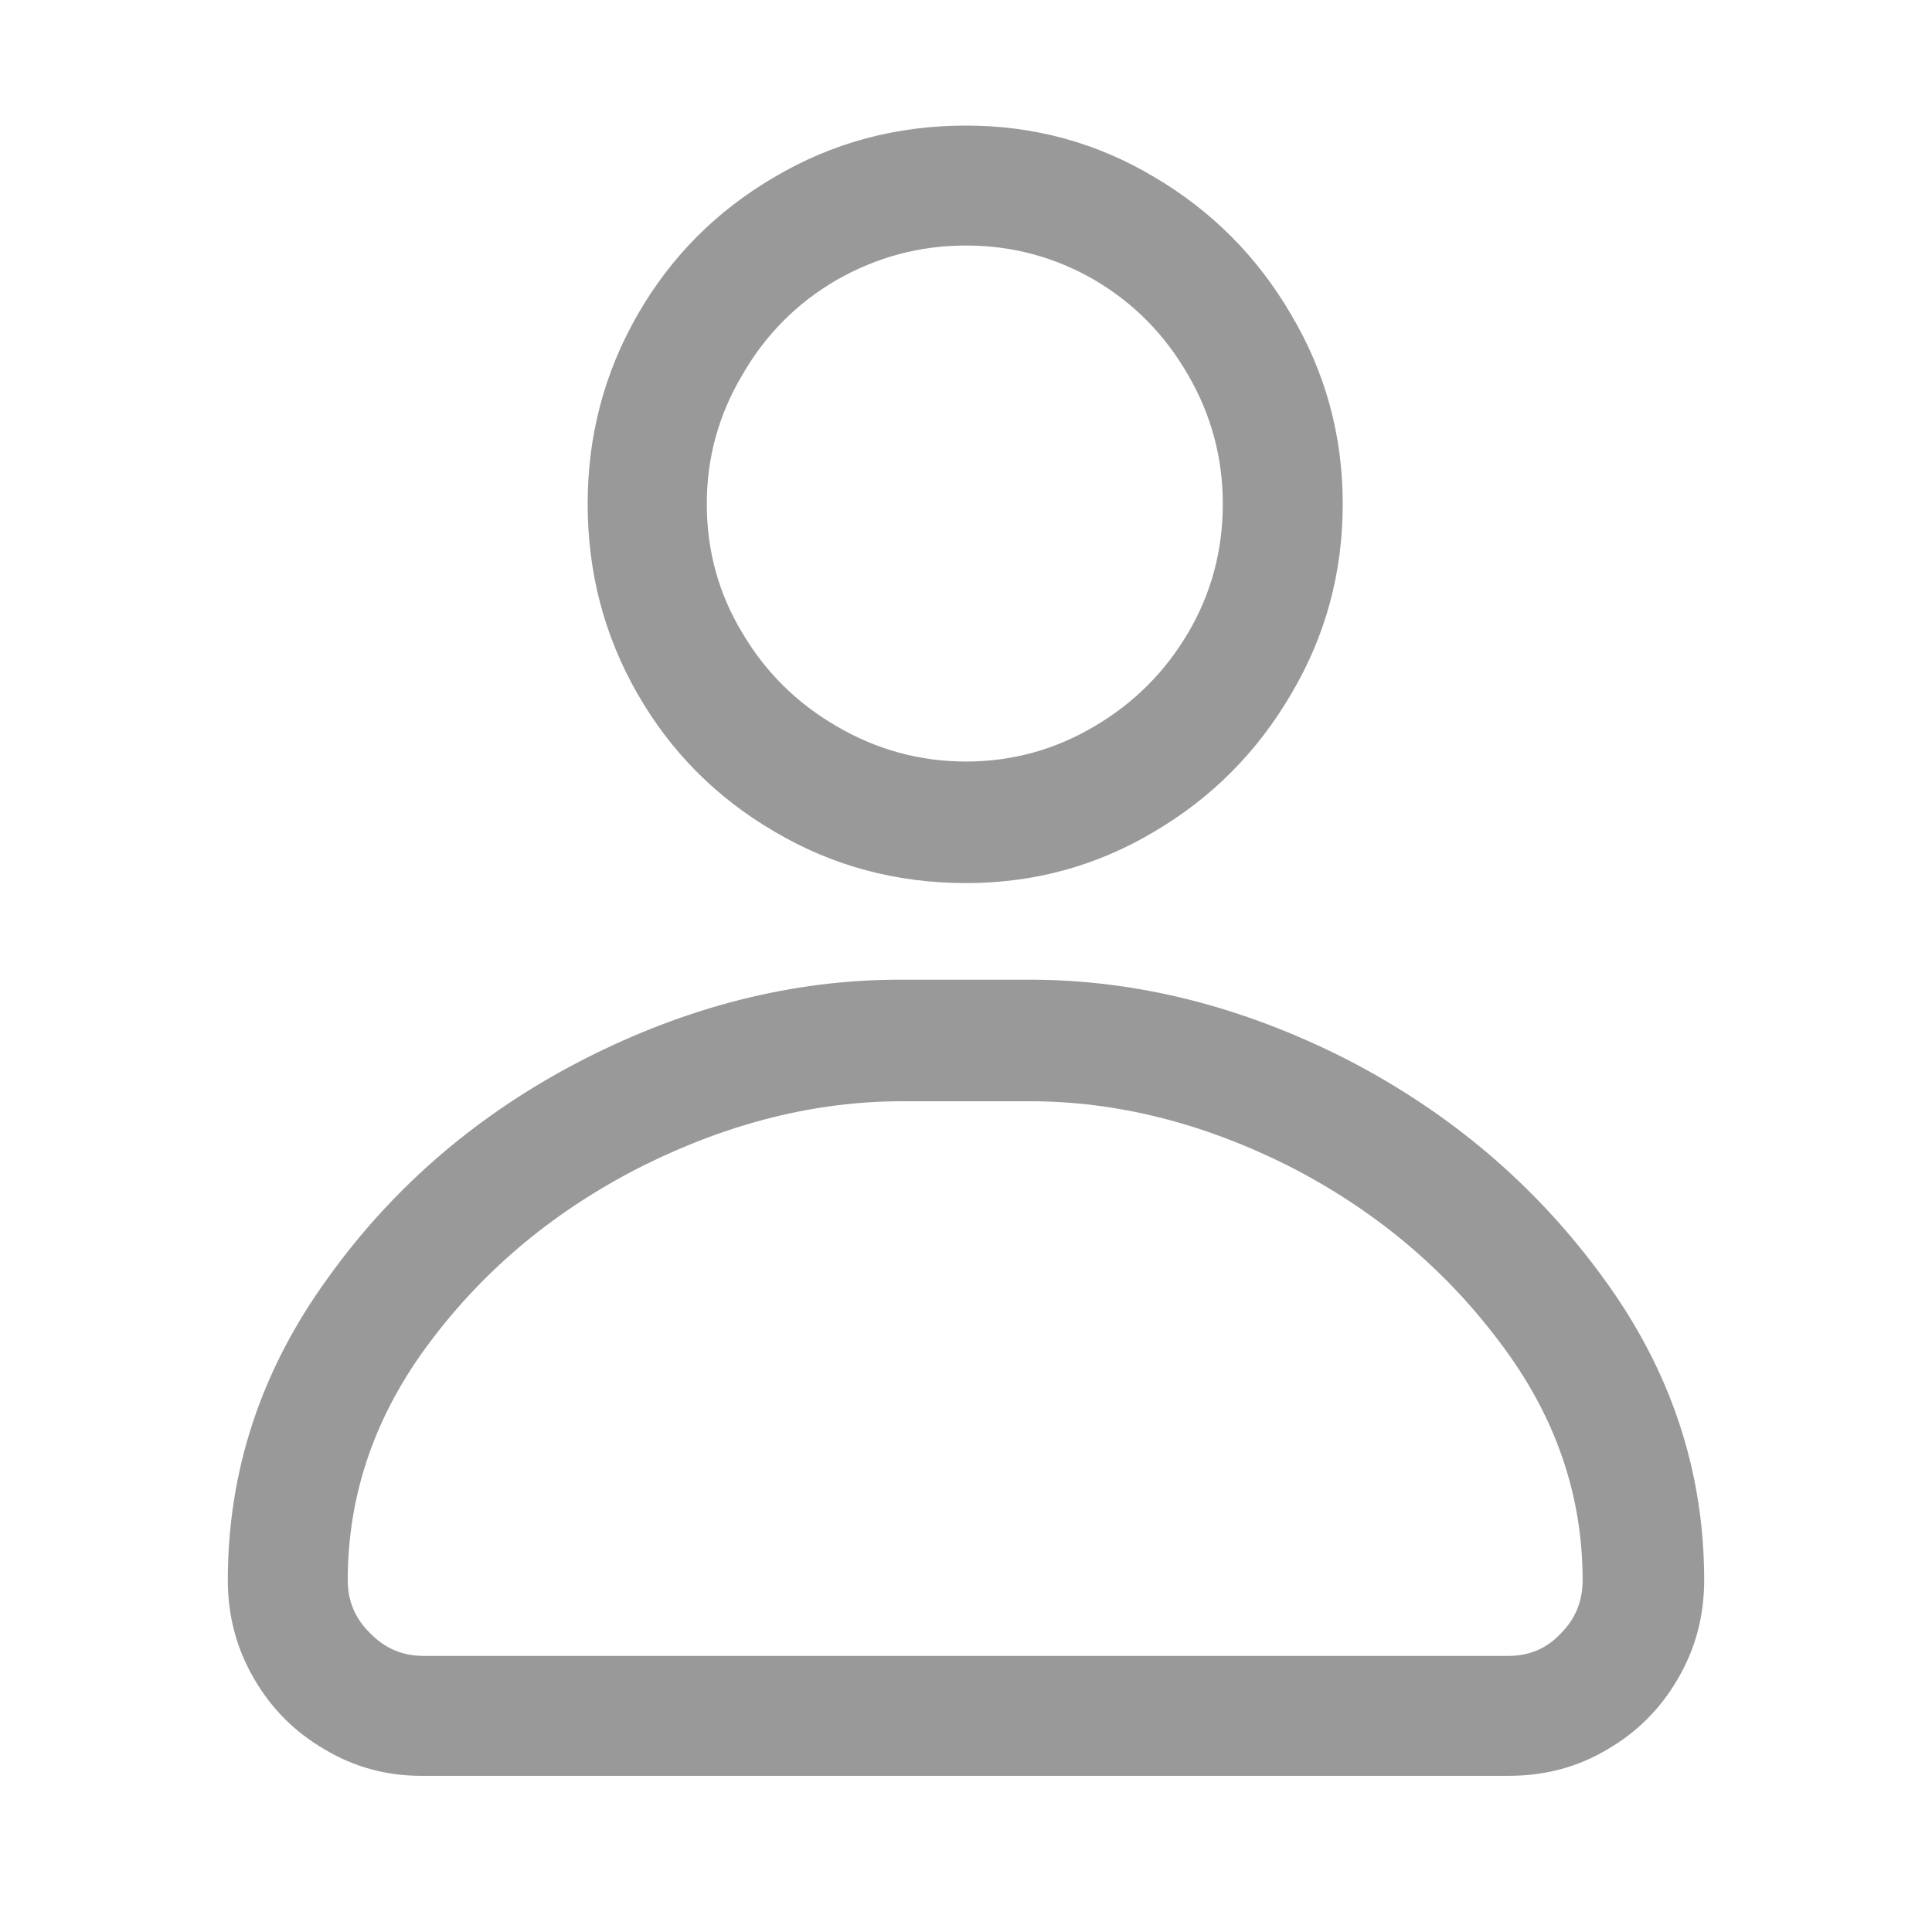
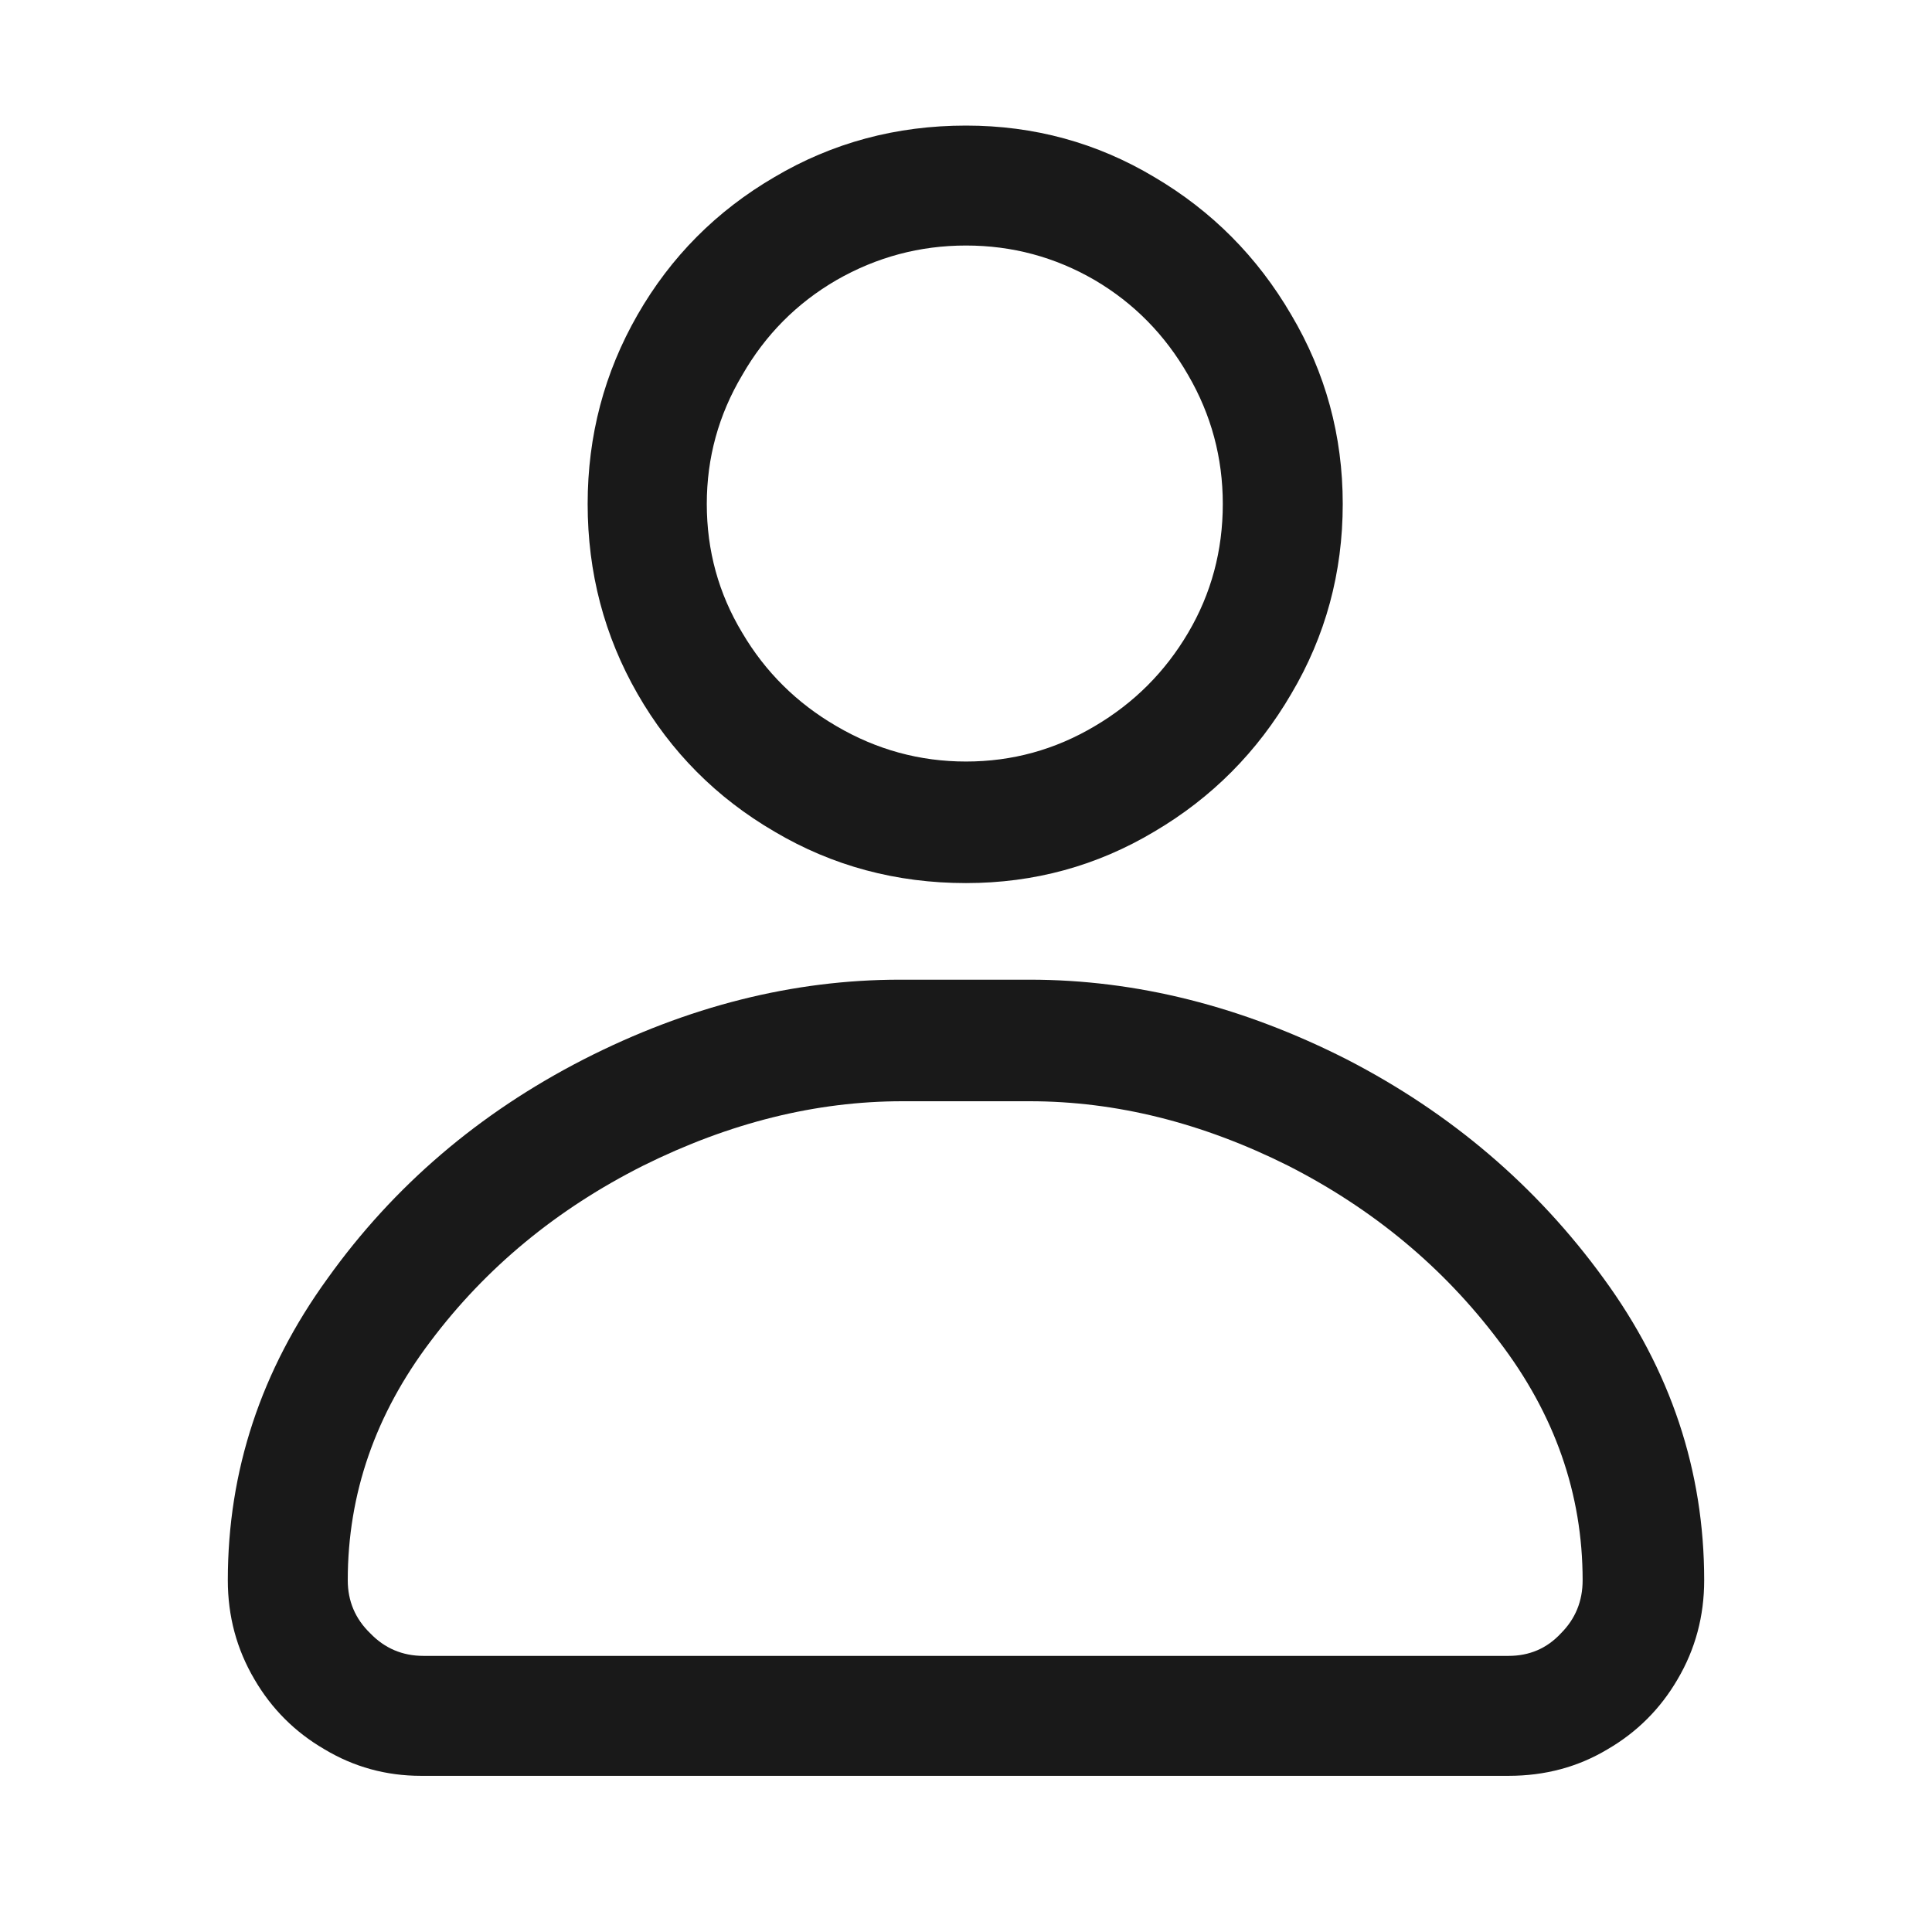
<svg xmlns="http://www.w3.org/2000/svg" width="24" height="24">
  <rect width="24" height="24" opacity="0" />
  <g>
-     <path d="M12 10.97Q13.27 10.97 14.34 10.33Q15.41 9.7 16.04 8.62Q16.68 7.54 16.68 6.26Q16.68 4.99 16.04 3.91Q15.41 2.83 14.34 2.2Q13.27 1.56 12 1.56Q10.7 1.56 9.62 2.2Q8.54 2.83 7.92 3.91Q7.3 4.99 7.3 6.26Q7.3 7.54 7.92 8.62Q8.54 9.7 9.62 10.33Q10.7 10.97 12 10.97ZM12 3.05Q12.86 3.05 13.6 3.48Q14.33 3.91 14.76 4.66Q15.19 5.4 15.19 6.26Q15.19 7.13 14.76 7.86Q14.33 8.59 13.6 9.02Q12.86 9.46 12 9.46Q11.14 9.46 10.39 9.02Q9.65 8.59 9.22 7.86Q8.78 7.13 8.78 6.26Q8.78 5.4 9.22 4.66Q9.65 3.91 10.39 3.48Q11.14 3.05 12 3.05ZM18.74 22.06Q19.42 22.06 19.97 21.73Q20.52 21.41 20.84 20.86Q21.17 20.3 21.17 19.63Q21.17 17.59 19.92 15.88Q18.67 14.16 16.73 13.16Q14.78 12.17 12.79 12.17L11.18 12.17Q9.19 12.17 7.25 13.16Q5.3 14.16 4.07 15.88Q2.83 17.59 2.83 19.63Q2.83 20.3 3.16 20.86Q3.48 21.41 4.03 21.73Q4.58 22.06 5.23 22.06L18.74 22.06ZM12.79 13.68Q14.4 13.68 16 14.48Q17.59 15.29 18.62 16.66Q19.66 18.02 19.66 19.63Q19.66 20.02 19.39 20.29Q19.13 20.57 18.74 20.57L5.26 20.57Q4.87 20.57 4.6 20.29Q4.32 20.02 4.32 19.63Q4.32 18.02 5.35 16.66Q6.38 15.29 7.99 14.48Q9.6 13.68 11.21 13.68L12.79 13.68Z" fill="rgba(0,0,0,0.4)" />
+     <path d="M12 10.97Q13.27 10.97 14.34 10.33Q15.41 9.7 16.04 8.62Q16.68 7.54 16.68 6.26Q16.68 4.99 16.04 3.91Q15.41 2.83 14.34 2.2Q13.27 1.56 12 1.56Q10.7 1.56 9.62 2.2Q8.54 2.83 7.92 3.91Q7.3 4.99 7.3 6.26Q7.3 7.54 7.92 8.62Q8.54 9.7 9.62 10.33Q10.7 10.97 12 10.97ZM12 3.05Q12.86 3.05 13.6 3.48Q14.33 3.91 14.76 4.66Q15.19 5.4 15.19 6.26Q15.19 7.13 14.76 7.86Q14.33 8.59 13.6 9.02Q12.86 9.46 12 9.46Q11.14 9.46 10.39 9.02Q9.65 8.59 9.22 7.86Q8.78 7.13 8.78 6.26Q8.78 5.4 9.22 4.66Q9.65 3.91 10.39 3.48Q11.14 3.05 12 3.05ZM18.74 22.06Q19.42 22.06 19.97 21.73Q20.52 21.41 20.84 20.86Q21.17 20.3 21.17 19.63Q21.17 17.59 19.92 15.88Q18.67 14.16 16.73 13.16Q14.78 12.17 12.79 12.17L11.18 12.17Q9.19 12.17 7.25 13.16Q5.3 14.16 4.07 15.88Q2.83 17.59 2.83 19.63Q2.83 20.3 3.16 20.86Q3.48 21.41 4.03 21.73Q4.58 22.06 5.23 22.06L18.74 22.06ZM12.79 13.68Q14.4 13.68 16 14.48Q17.59 15.29 18.62 16.66Q19.66 18.02 19.66 19.63Q19.66 20.02 19.39 20.29Q19.13 20.57 18.74 20.57L5.26 20.57Q4.87 20.57 4.6 20.29Q4.32 20.02 4.32 19.63Q4.32 18.02 5.35 16.66Q6.38 15.29 7.99 14.48Q9.6 13.68 11.21 13.68L12.79 13.68Z" fill="rgba(0,0,0,0.902)" />
  </g>
</svg>
